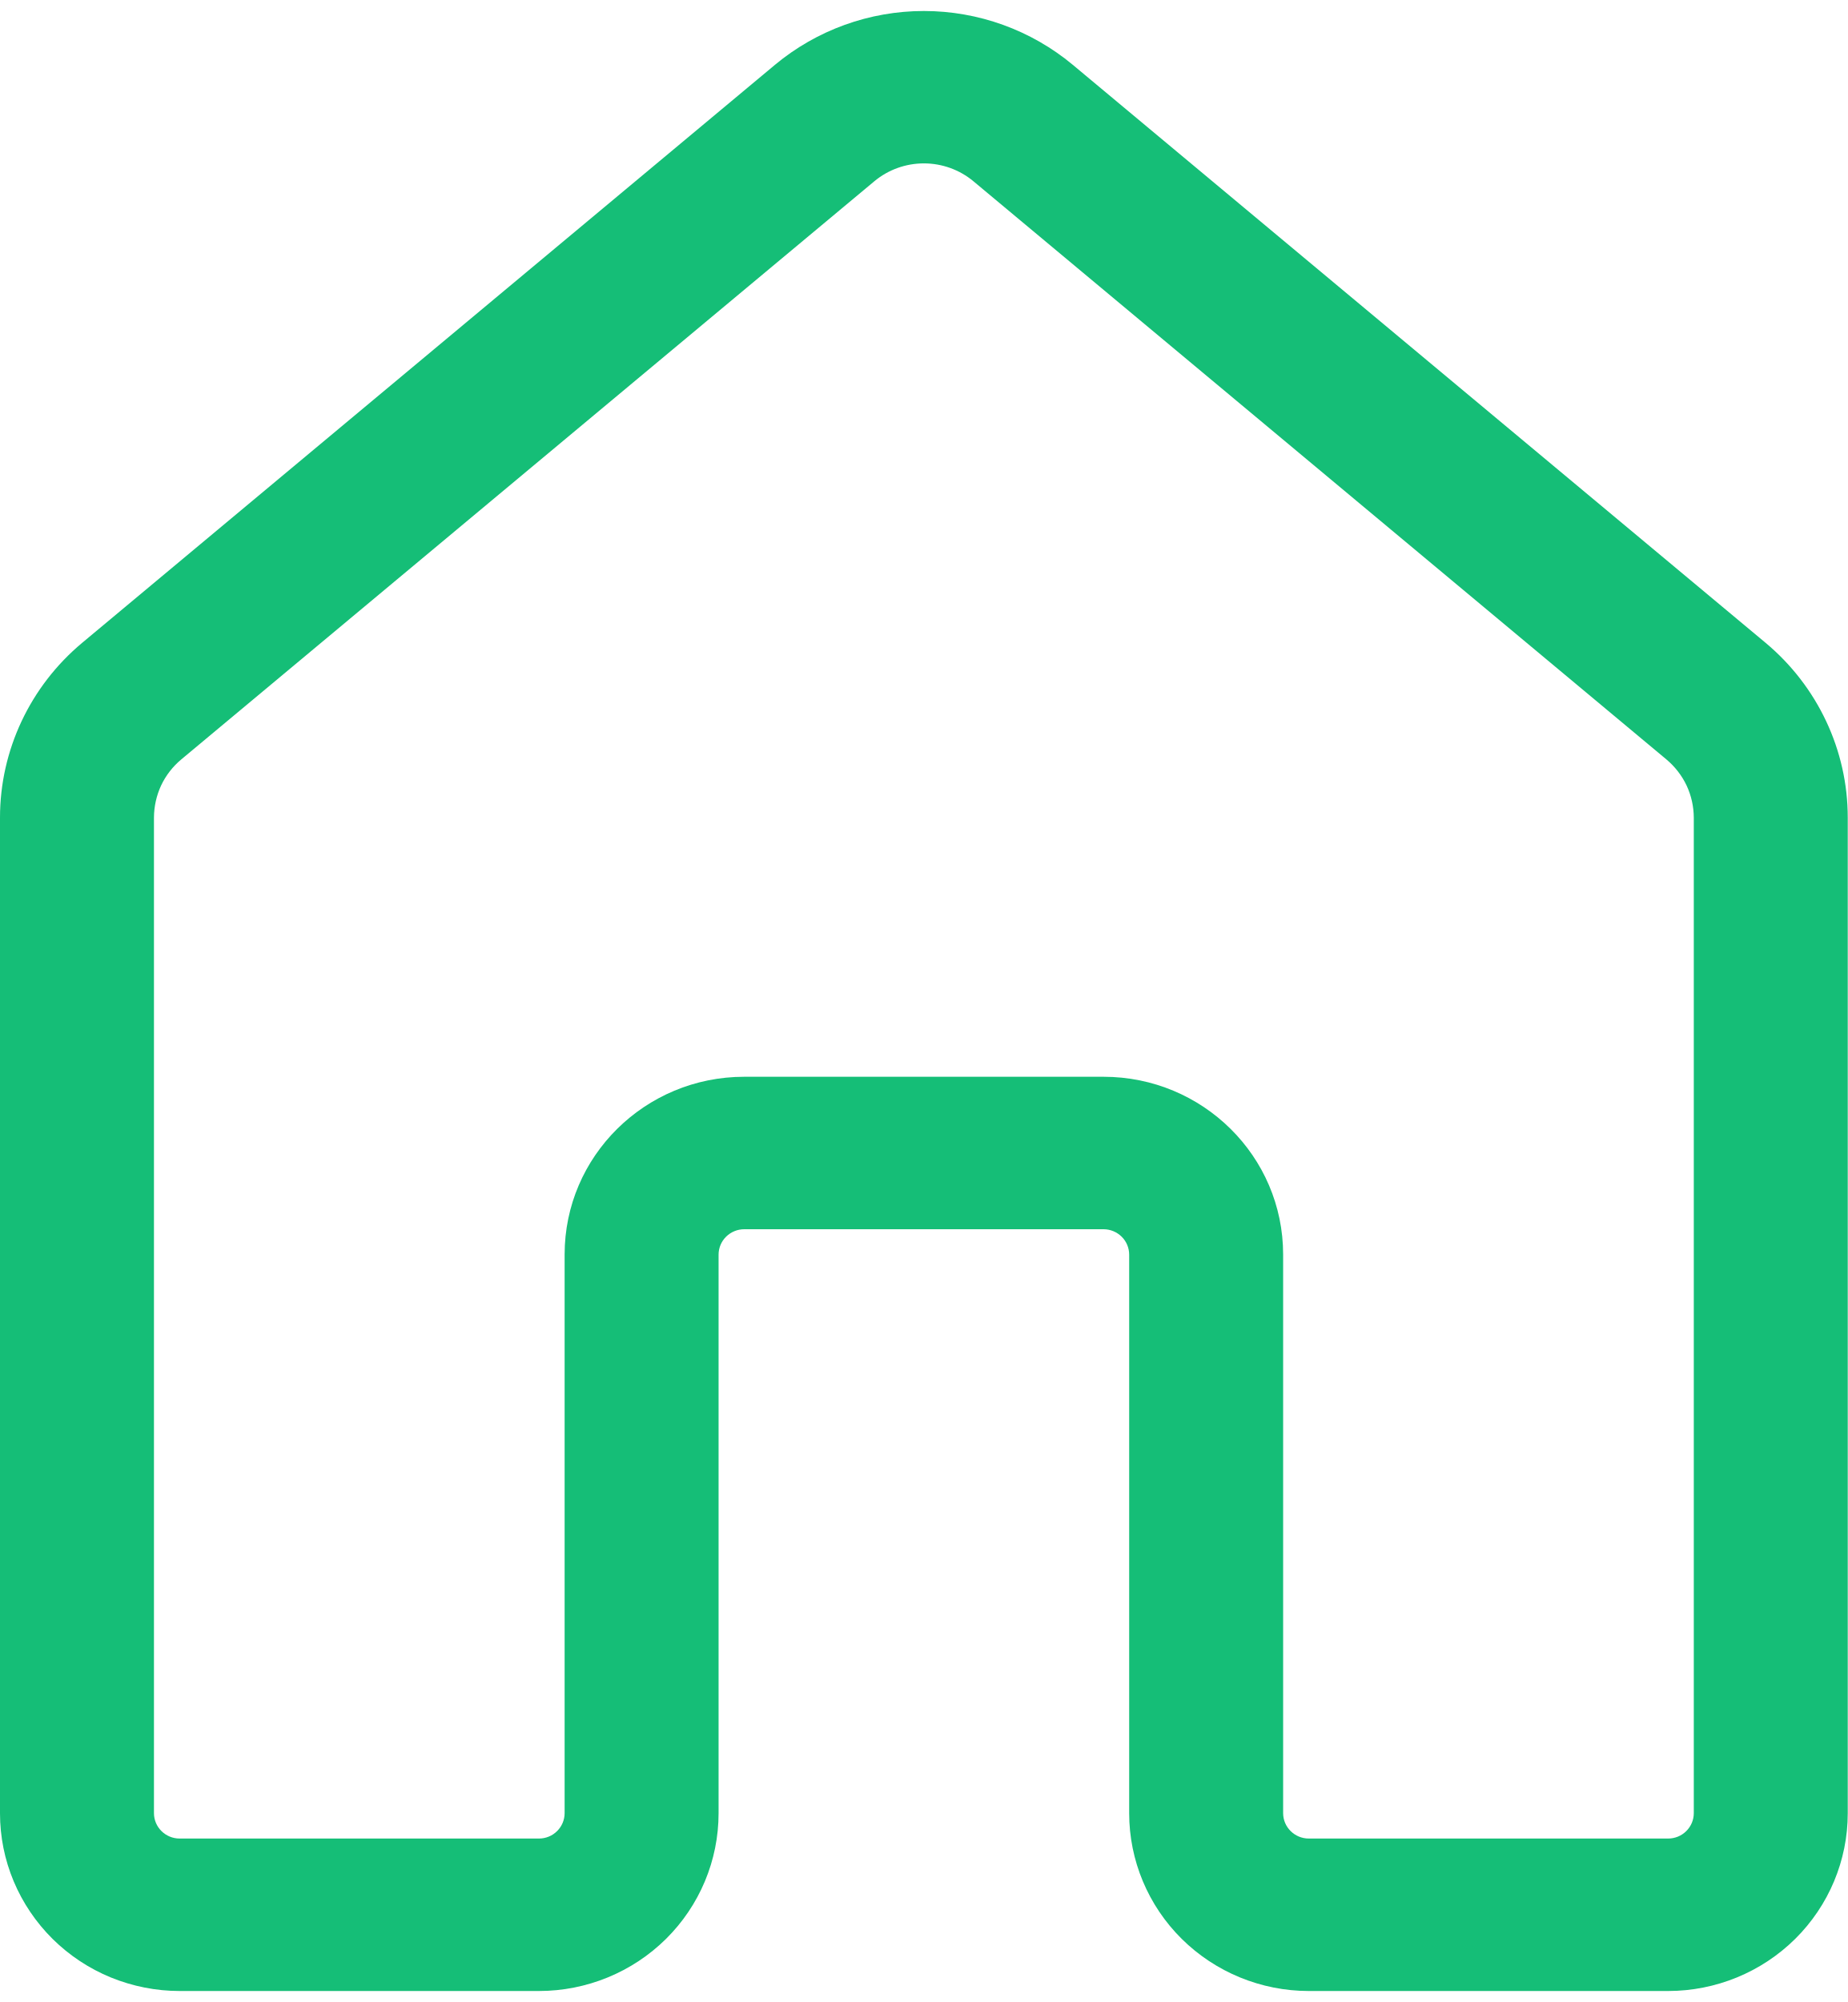
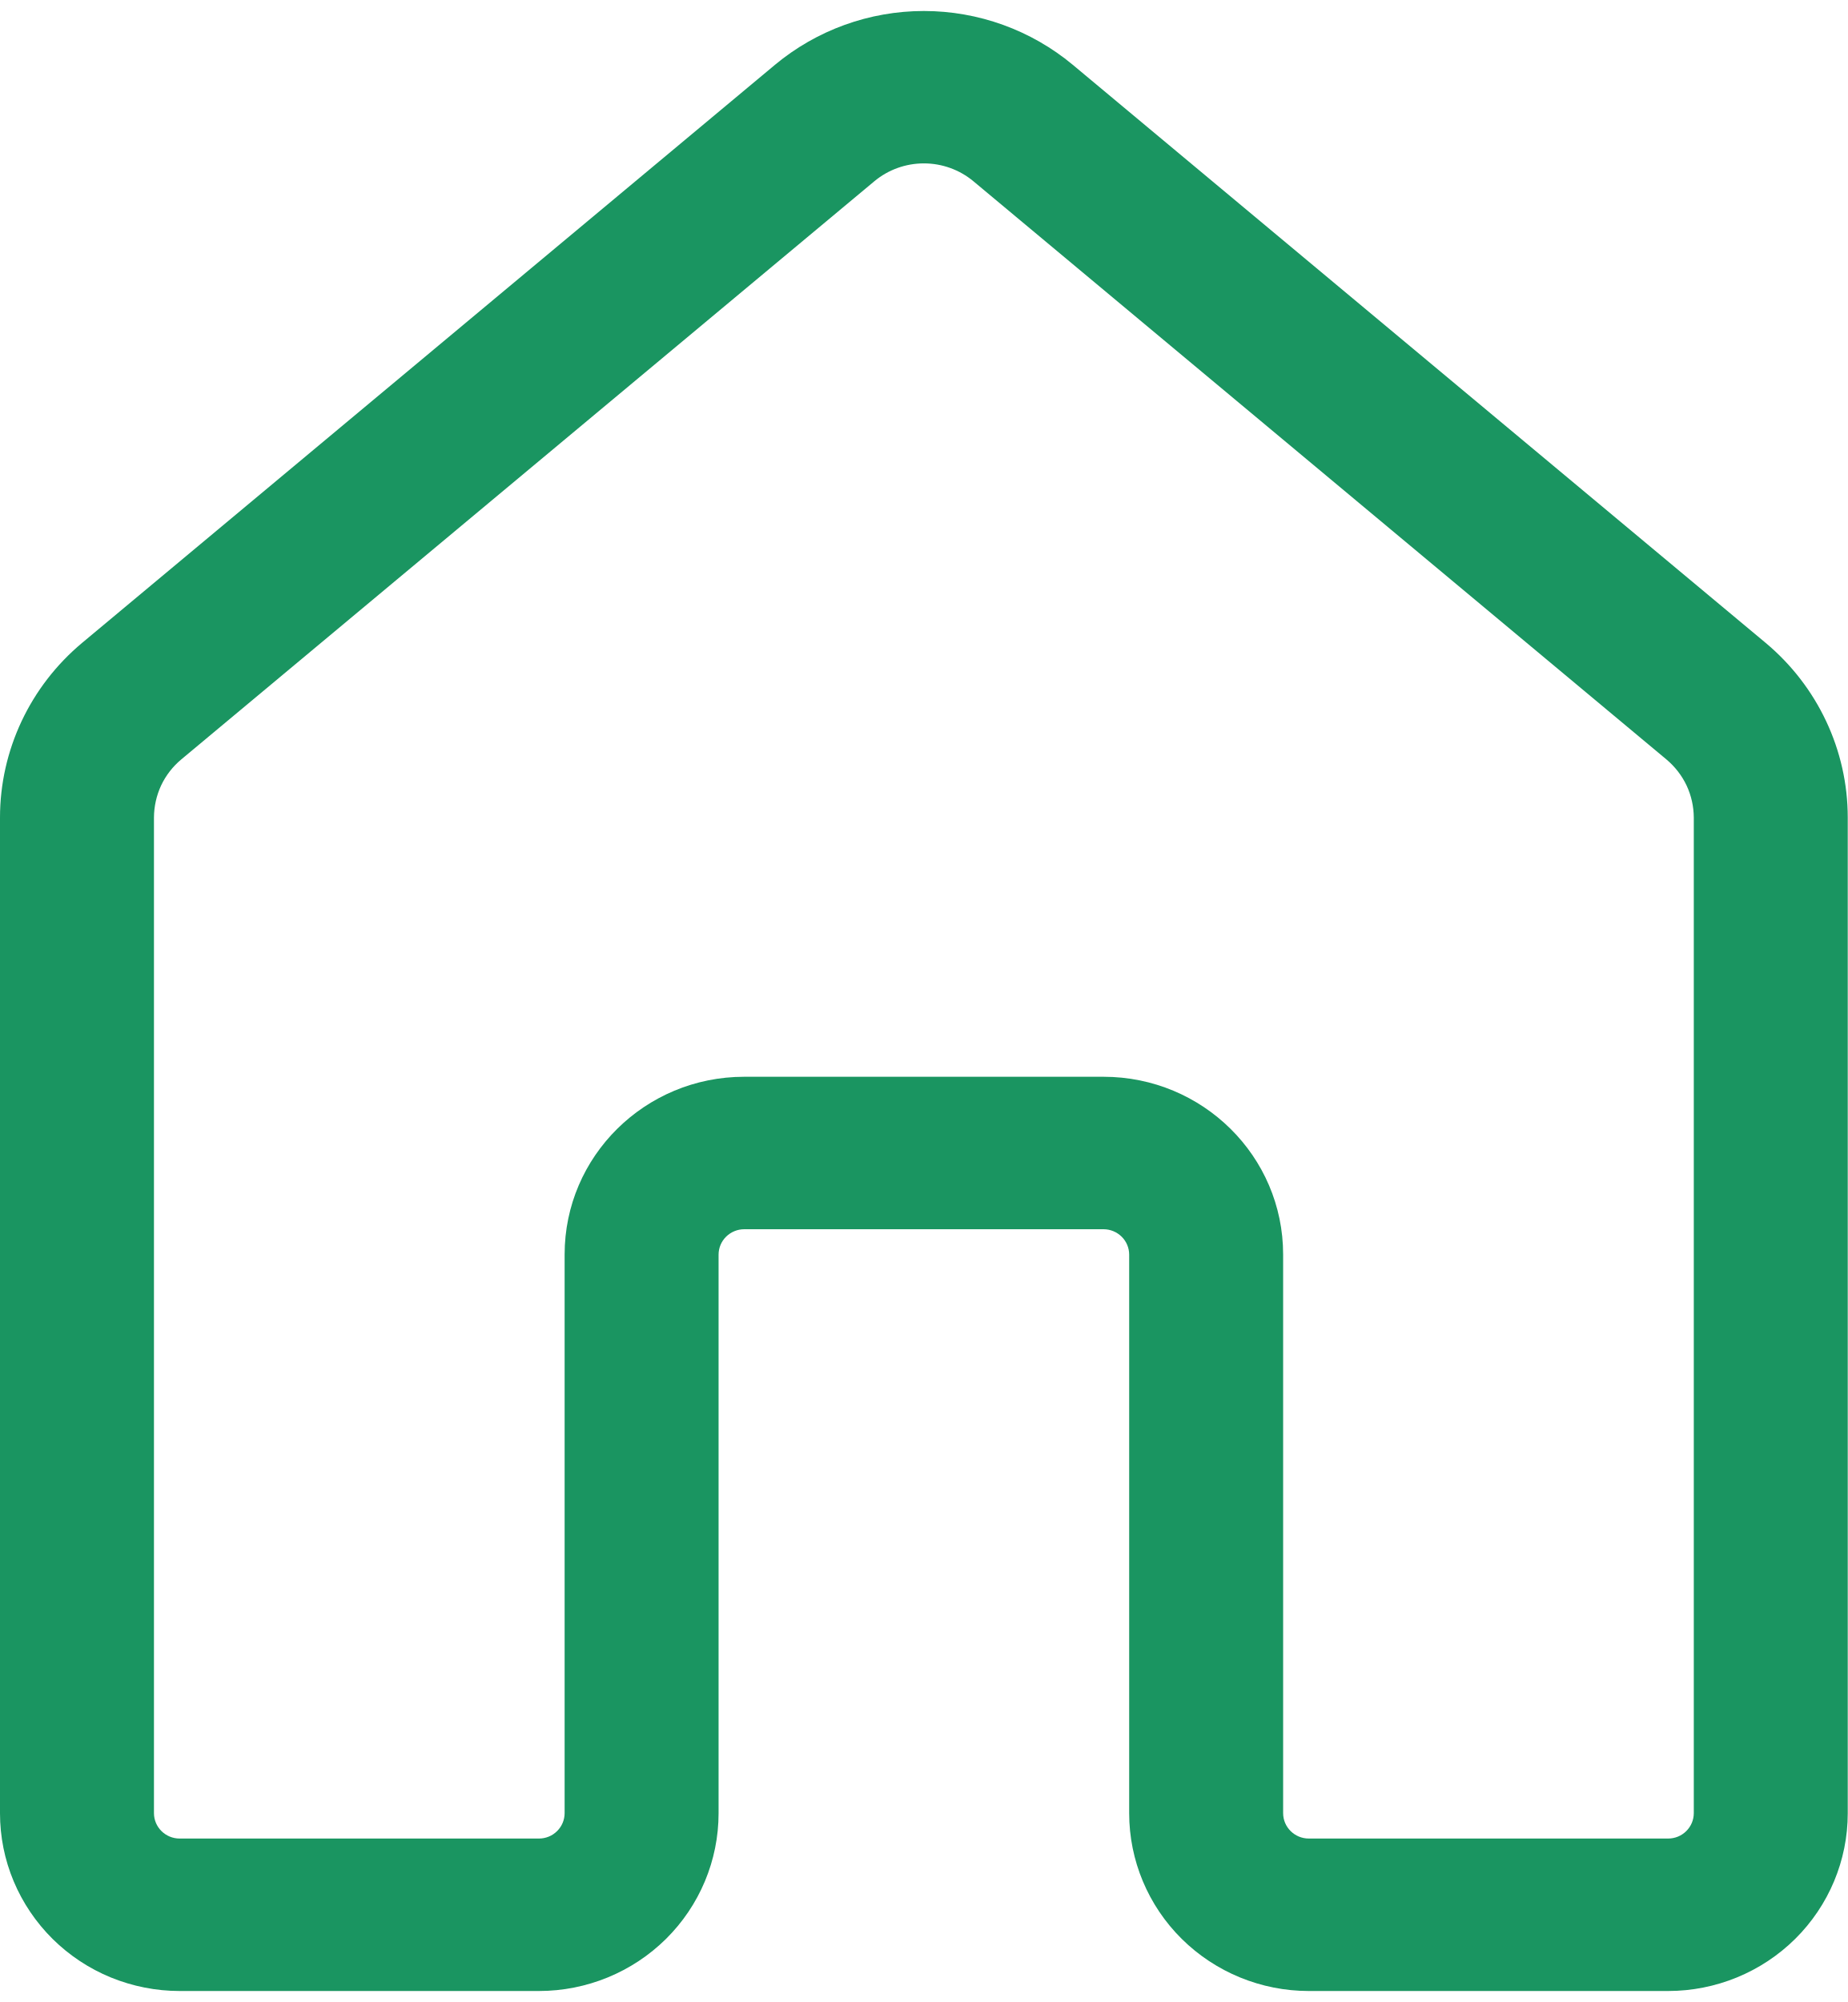
<svg xmlns="http://www.w3.org/2000/svg" width="24" height="26" viewBox="0 0 28 30" fill="none">
-   <path d="M11.744 0.815C12.376 0.289 13.175 0 14 0C14.825 0 15.624 0.289 16.256 0.815L26.756 9.574C27.544 10.233 28 11.201 28 12.221V27.307C28 28.021 27.713 28.706 27.203 29.211C26.692 29.716 26 30 25.278 30H19.833C19.111 30 18.419 29.716 17.908 29.211C17.398 28.706 17.111 28.021 17.111 27.307V18.843C17.111 18.741 17.07 18.643 16.997 18.571C16.924 18.499 16.825 18.458 16.722 18.458H11.278C11.175 18.458 11.076 18.499 11.003 18.571C10.93 18.643 10.889 18.741 10.889 18.843V27.307C10.889 28.021 10.602 28.706 10.092 29.211C9.581 29.716 8.889 30 8.167 30H2.722C2.365 30 2.011 29.93 1.68 29.795C1.35 29.66 1.05 29.461 0.797 29.211C0.545 28.961 0.344 28.664 0.207 28.337C0.07 28.011 0 27.661 0 27.307V12.221C0 11.201 0.456 10.233 1.244 9.574L11.744 0.815ZM14.751 2.58C14.541 2.405 14.275 2.309 14 2.309C13.725 2.309 13.459 2.405 13.249 2.58L2.749 11.338C2.619 11.446 2.514 11.581 2.442 11.733C2.371 11.886 2.334 12.052 2.333 12.22V27.305C2.333 27.518 2.508 27.69 2.722 27.69H8.167C8.27 27.69 8.369 27.65 8.442 27.577C8.515 27.505 8.556 27.407 8.556 27.305V18.841C8.556 17.353 9.775 16.148 11.278 16.148H16.722C18.225 16.148 19.444 17.353 19.444 18.841V27.305C19.444 27.518 19.619 27.69 19.833 27.69H25.278C25.381 27.69 25.48 27.65 25.553 27.577C25.626 27.505 25.667 27.407 25.667 27.305V12.221C25.666 12.053 25.629 11.887 25.558 11.735C25.486 11.583 25.381 11.448 25.251 11.339L14.751 2.58Z" fill="#15BE77" />
+   <path d="M11.744 0.815C12.376 0.289 13.175 0 14 0C14.825 0 15.624 0.289 16.256 0.815L26.756 9.574C27.544 10.233 28 11.201 28 12.221V27.307C28 28.021 27.713 28.706 27.203 29.211C26.692 29.716 26 30 25.278 30H19.833C19.111 30 18.419 29.716 17.908 29.211C17.398 28.706 17.111 28.021 17.111 27.307V18.843C17.111 18.741 17.07 18.643 16.997 18.571C16.924 18.499 16.825 18.458 16.722 18.458H11.278C11.175 18.458 11.076 18.499 11.003 18.571C10.93 18.643 10.889 18.741 10.889 18.843V27.307C10.889 28.021 10.602 28.706 10.092 29.211C9.581 29.716 8.889 30 8.167 30H2.722C2.365 30 2.011 29.93 1.68 29.795C1.35 29.66 1.05 29.461 0.797 29.211C0.545 28.961 0.344 28.664 0.207 28.337C0.07 28.011 0 27.661 0 27.307V12.221C0 11.201 0.456 10.233 1.244 9.574L11.744 0.815ZM14.751 2.58C14.541 2.405 14.275 2.309 14 2.309C13.725 2.309 13.459 2.405 13.249 2.58L2.749 11.338C2.619 11.446 2.514 11.581 2.442 11.733C2.371 11.886 2.334 12.052 2.333 12.22V27.305C2.333 27.518 2.508 27.69 2.722 27.69H8.167C8.27 27.69 8.369 27.65 8.442 27.577C8.515 27.505 8.556 27.407 8.556 27.305V18.841C8.556 17.353 9.775 16.148 11.278 16.148H16.722C18.225 16.148 19.444 17.353 19.444 18.841V27.305C19.444 27.518 19.619 27.69 19.833 27.69H25.278C25.381 27.69 25.48 27.65 25.553 27.577C25.626 27.505 25.667 27.407 25.667 27.305V12.221C25.666 12.053 25.629 11.887 25.558 11.735C25.486 11.583 25.381 11.448 25.251 11.339L14.751 2.58Z" fill="#1a9561" />
</svg>
